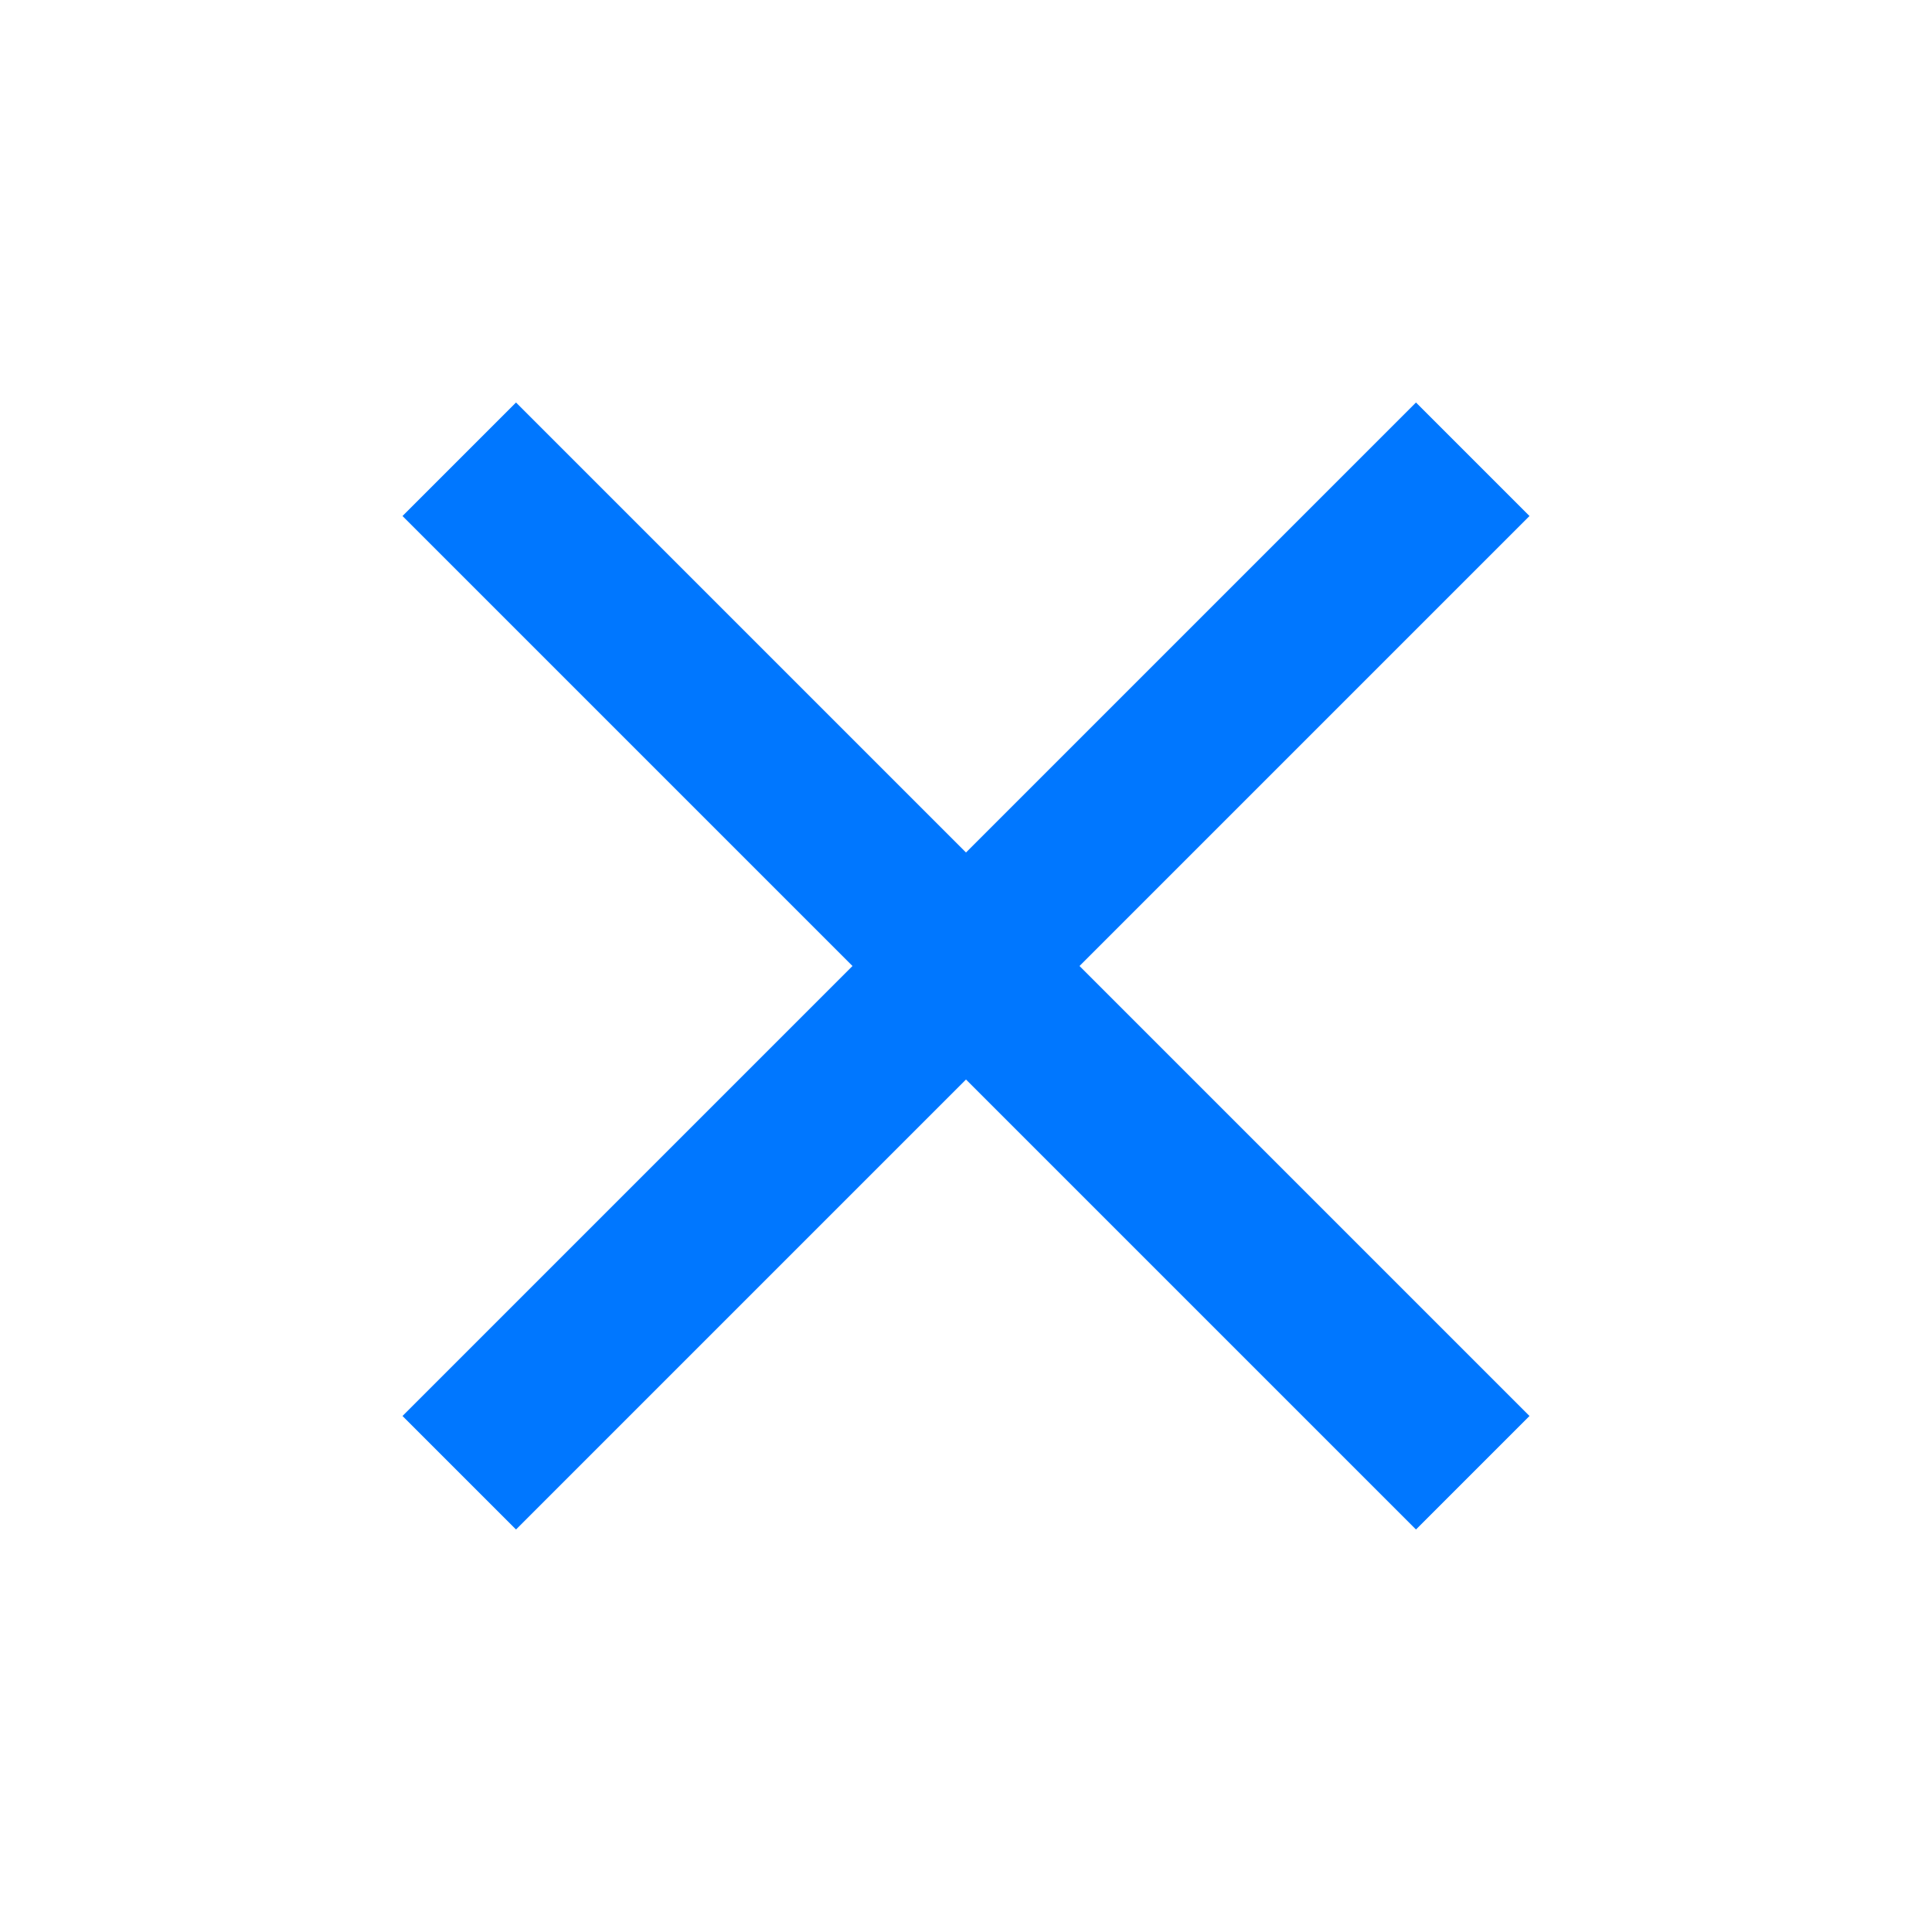
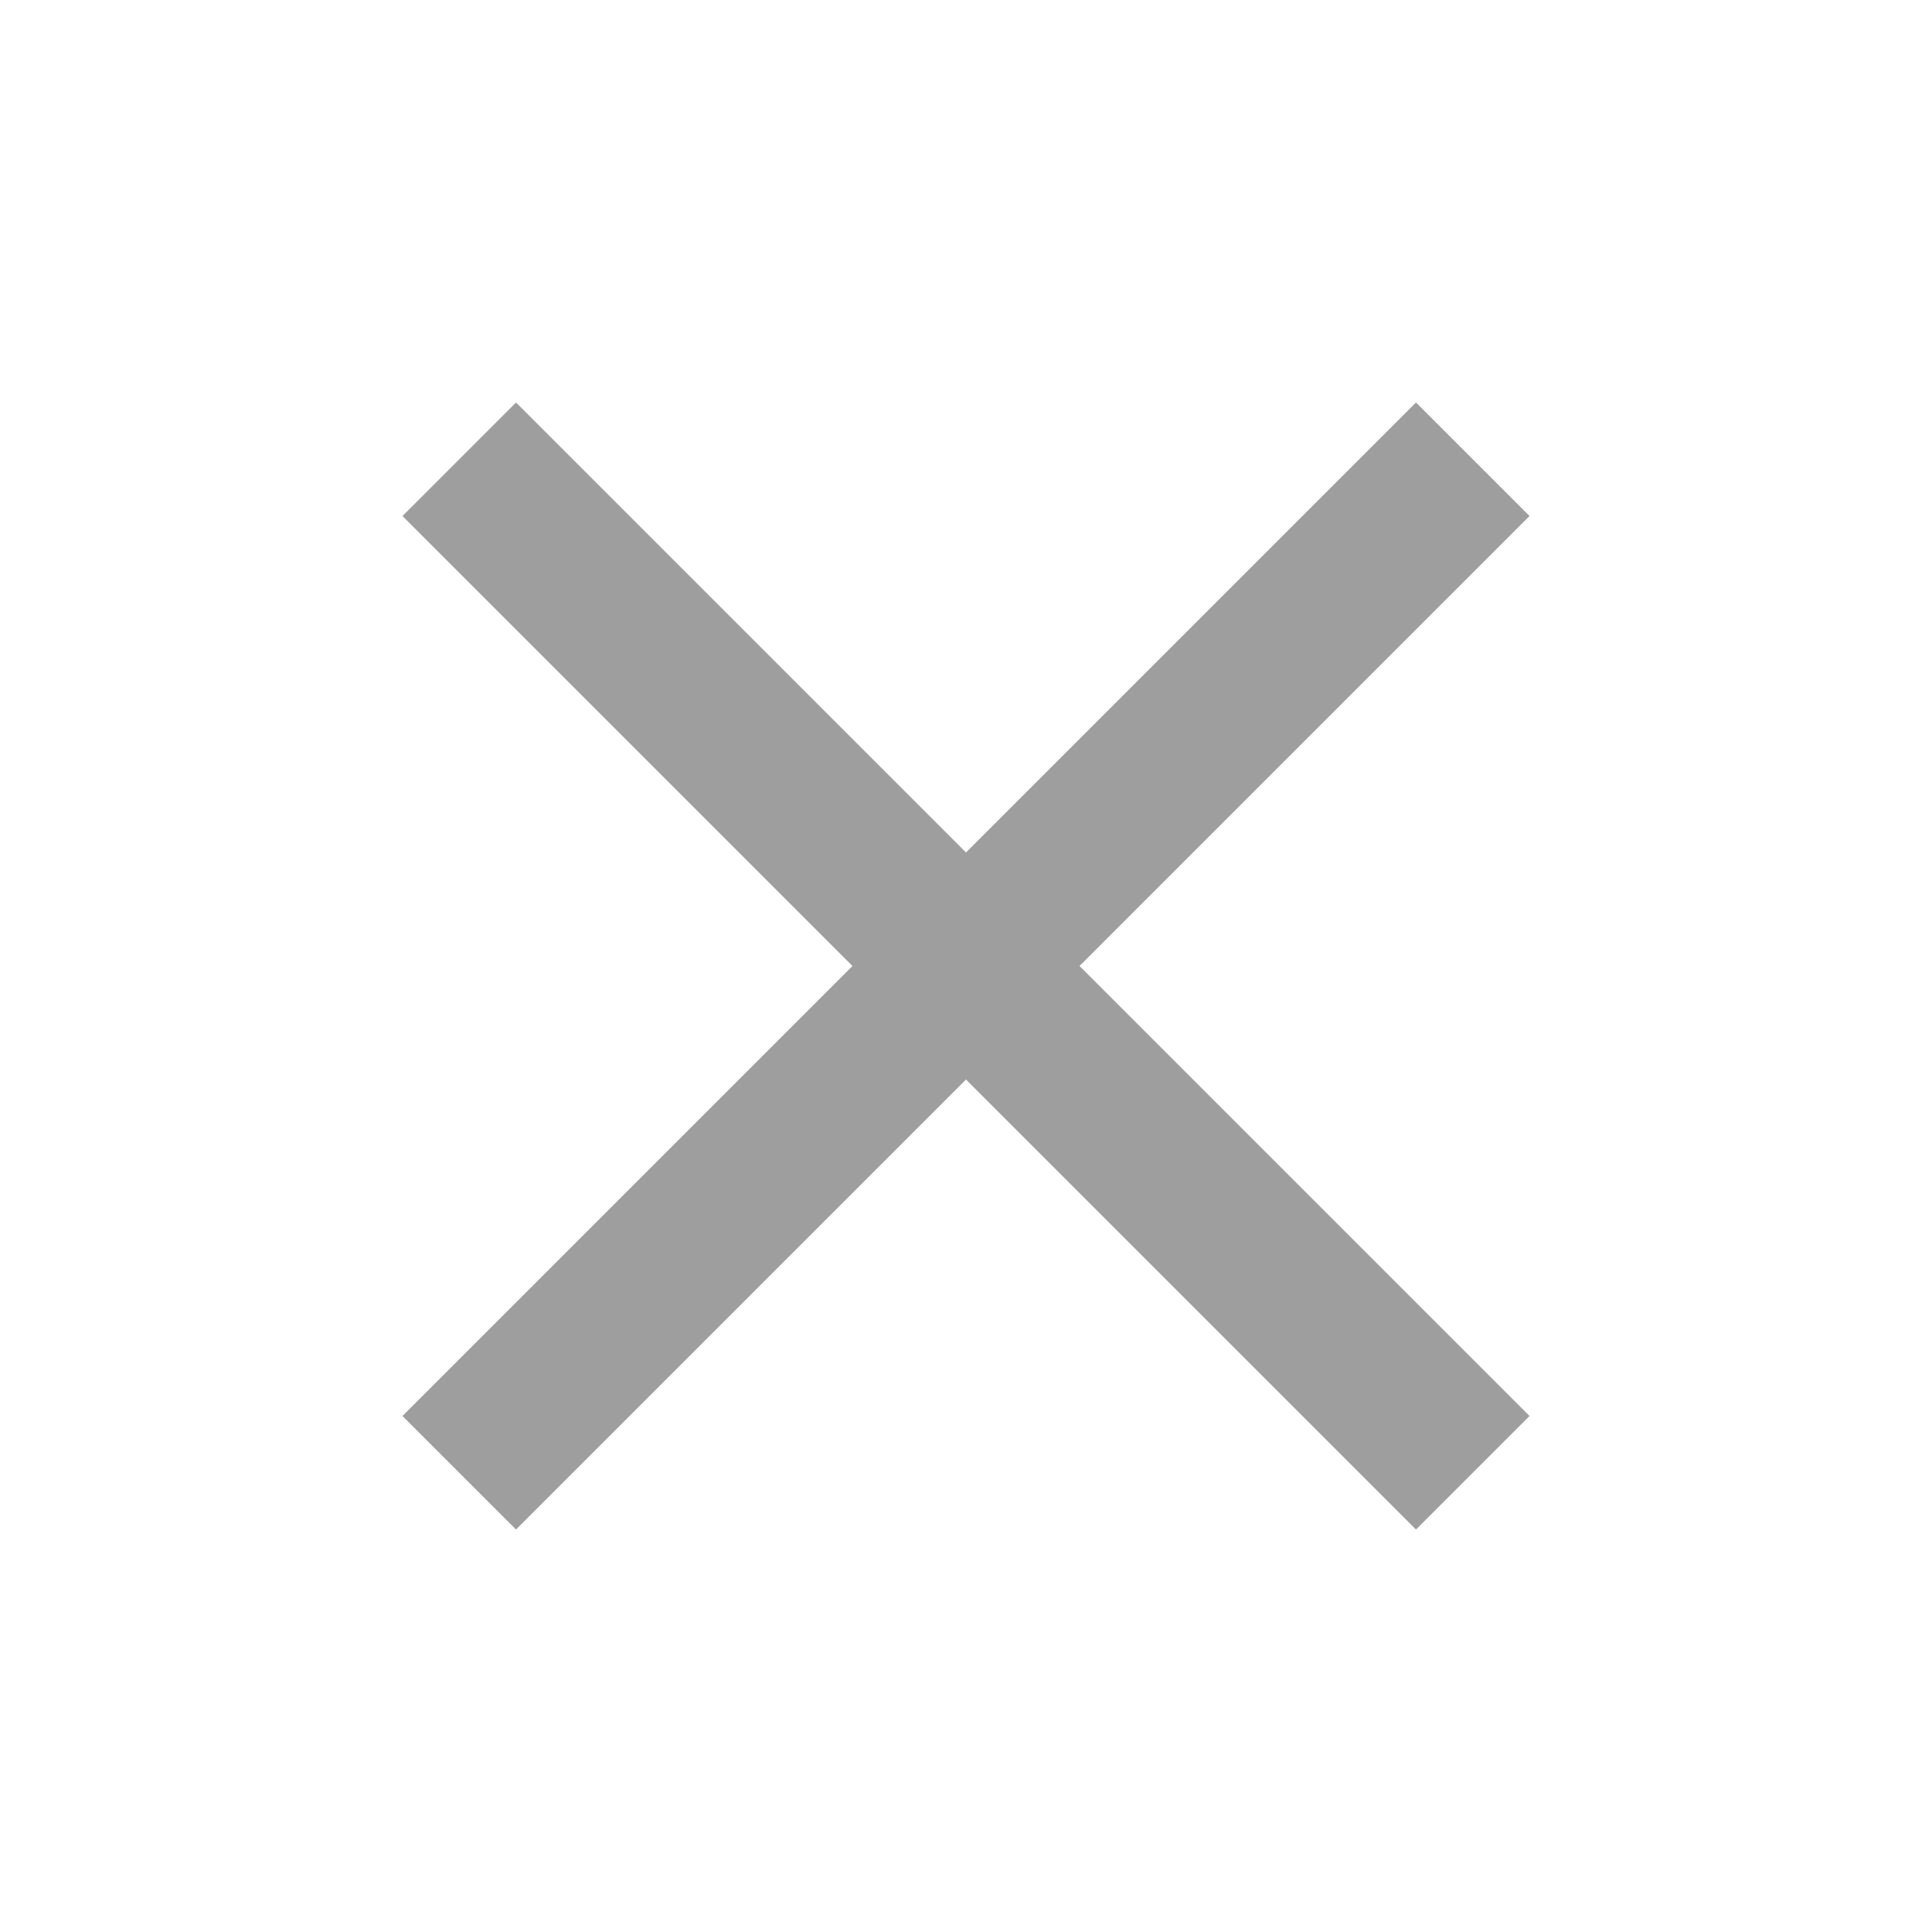
- <svg xmlns="http://www.w3.org/2000/svg" height="36px" viewBox="0 0 24 24" width="36px" fill="#0077ff">
+ <svg xmlns="http://www.w3.org/2000/svg" height="36px" viewBox="0 0 24 24" width="36px" fill="#9e9e9e">
  <path d="M0 0h24v24H0V0z" fill="none" />
  <path d="M19 6.41L17.59 5 12 10.59 6.41 5 5 6.41 10.59 12 5 17.59 6.41 19 12 13.41 17.59 19 19 17.59 13.41 12 19 6.41z" />
</svg>
